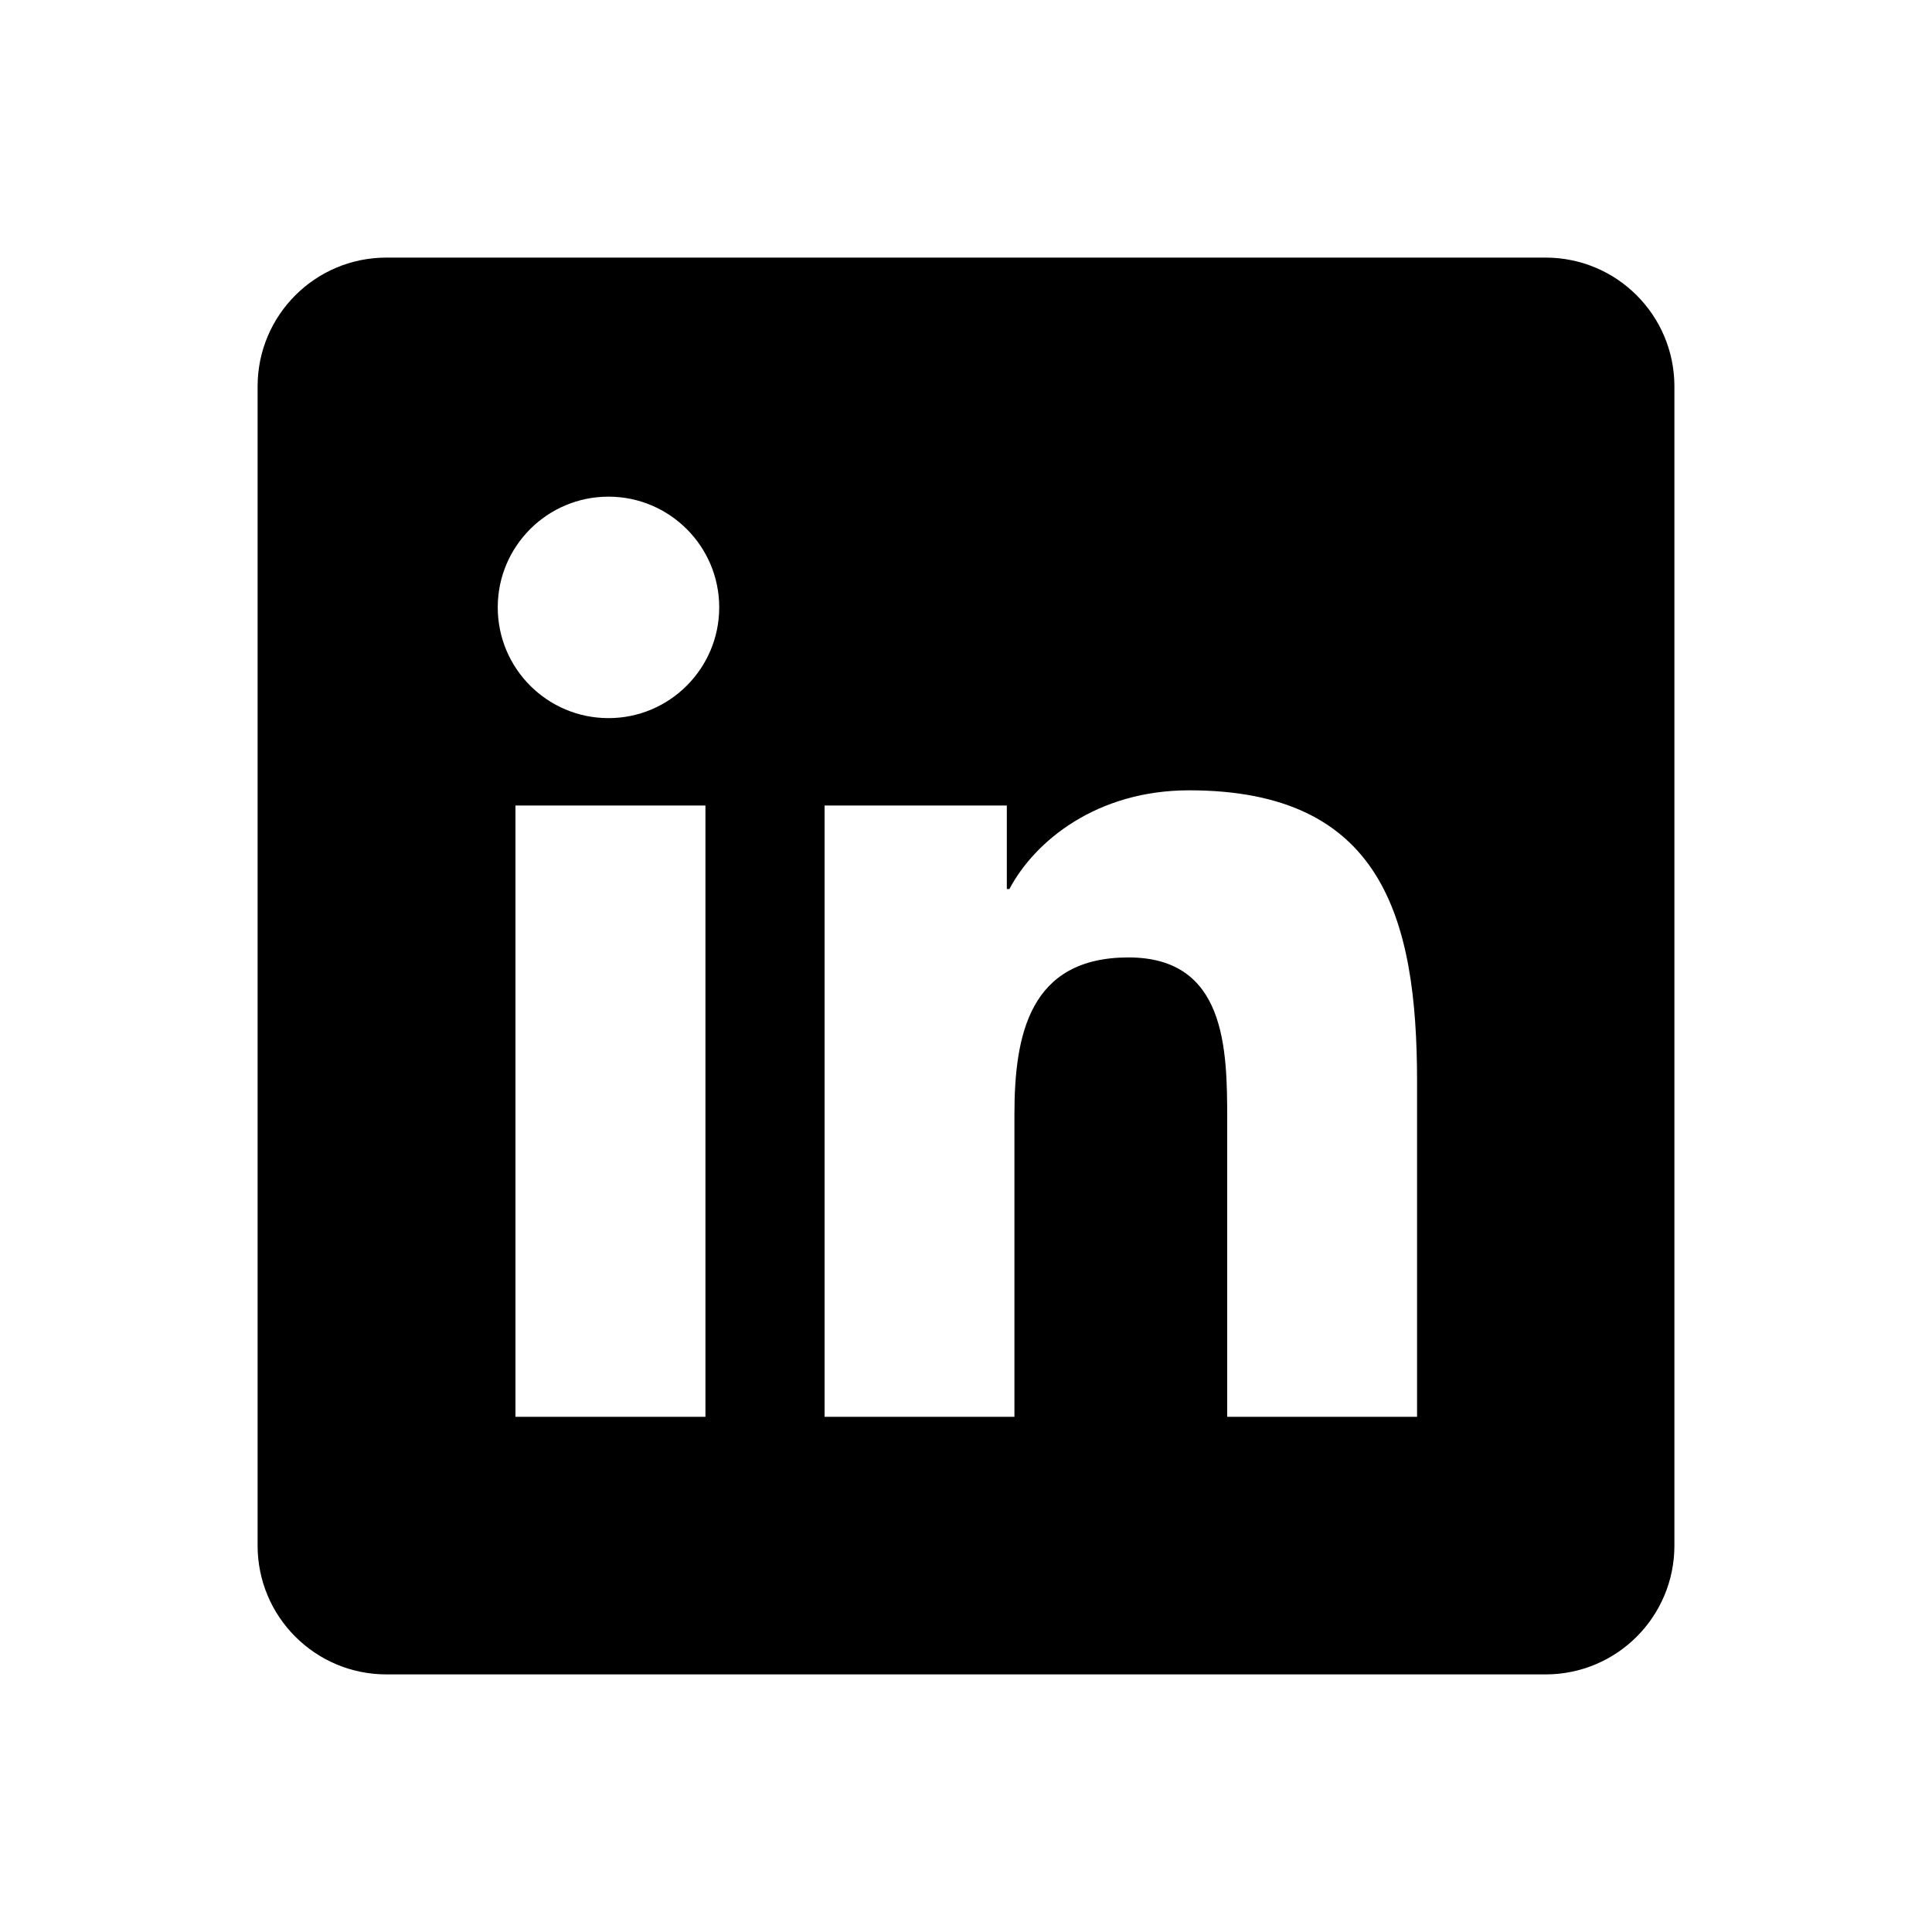
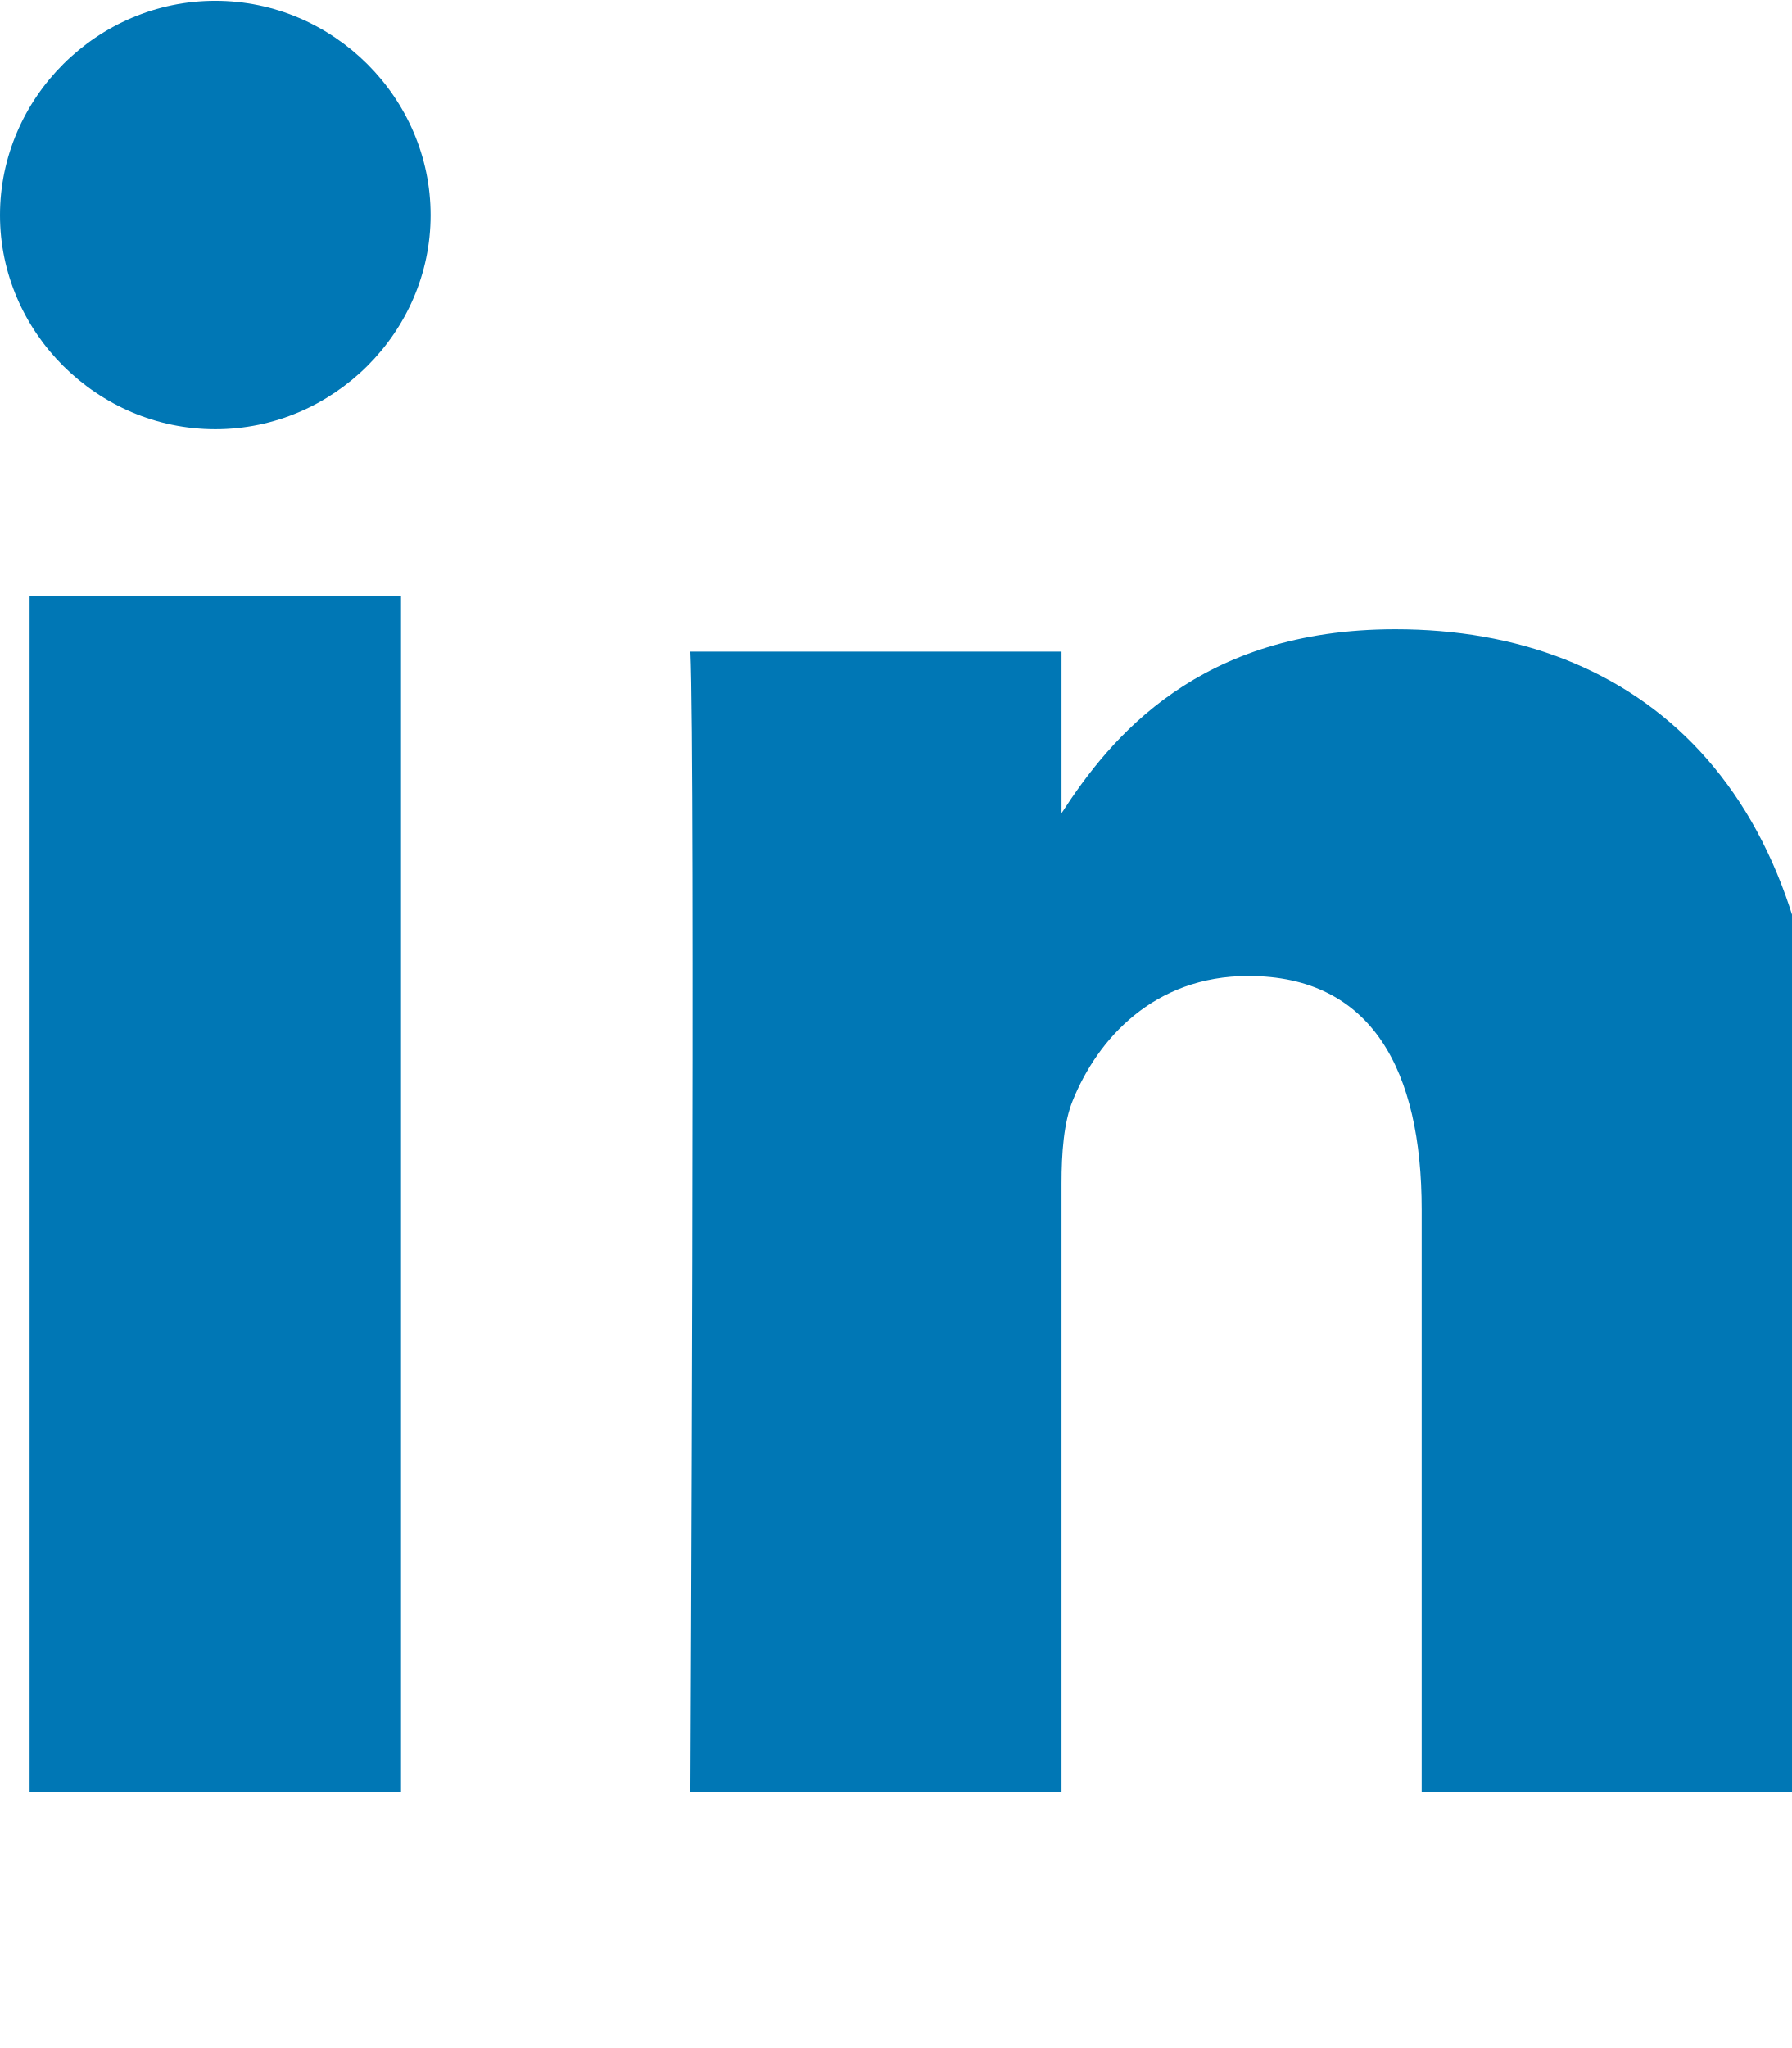
- <svg xmlns="http://www.w3.org/2000/svg" x="0px" y="0px" width="100" height="100" viewBox="0 0 30 30">
-   <path d="M24,4H6C4.895,4,4,4.895,4,6v18c0,1.105,0.895,2,2,2h18c1.105,0,2-0.895,2-2V6C26,4.895,25.105,4,24,4z M10.954,22h-2.95 v-9.492h2.95V22z M9.449,11.151c-0.951,0-1.72-0.771-1.72-1.72c0-0.949,0.77-1.719,1.72-1.719c0.948,0,1.719,0.771,1.719,1.719 C11.168,10.38,10.397,11.151,9.449,11.151z M22.004,22h-2.948v-4.616c0-1.101-0.02-2.517-1.533-2.517 c-1.535,0-1.771,1.199-1.771,2.437V22h-2.948v-9.492h2.83v1.297h0.04c0.394-0.746,1.356-1.533,2.791-1.533 c2.987,0,3.539,1.966,3.539,4.522V22z" />
+ <svg xmlns="http://www.w3.org/2000/svg" height="100%" viewBox="0 0 448 512" width="100%" fill="#0077b5">
+   <path d="M100.28 448H7.4V148.9h92.88zm-46.44-340.7C24.28 107.3 0 83 0 53.8 0 24.5 24.28.2 53.84.2c29.56 0 53.84 24.3 53.84 53.6 0 29.2-24.28 53.5-53.84 53.5zm394.34 340.7h-92.68V302.4c0-34.7-12.4-58.4-43.36-58.4-23.64 0-37.7 15.8-43.88 31.1-2.26 5.5-2.82 13.1-2.82 20.8V448h-92.8s1.24-258.2 0-285.1h92.8v40.4c12.3-19 34.36-46 83.48-46 60.9 0 106.72 39.7 106.72 125.2V448z" />
</svg>
